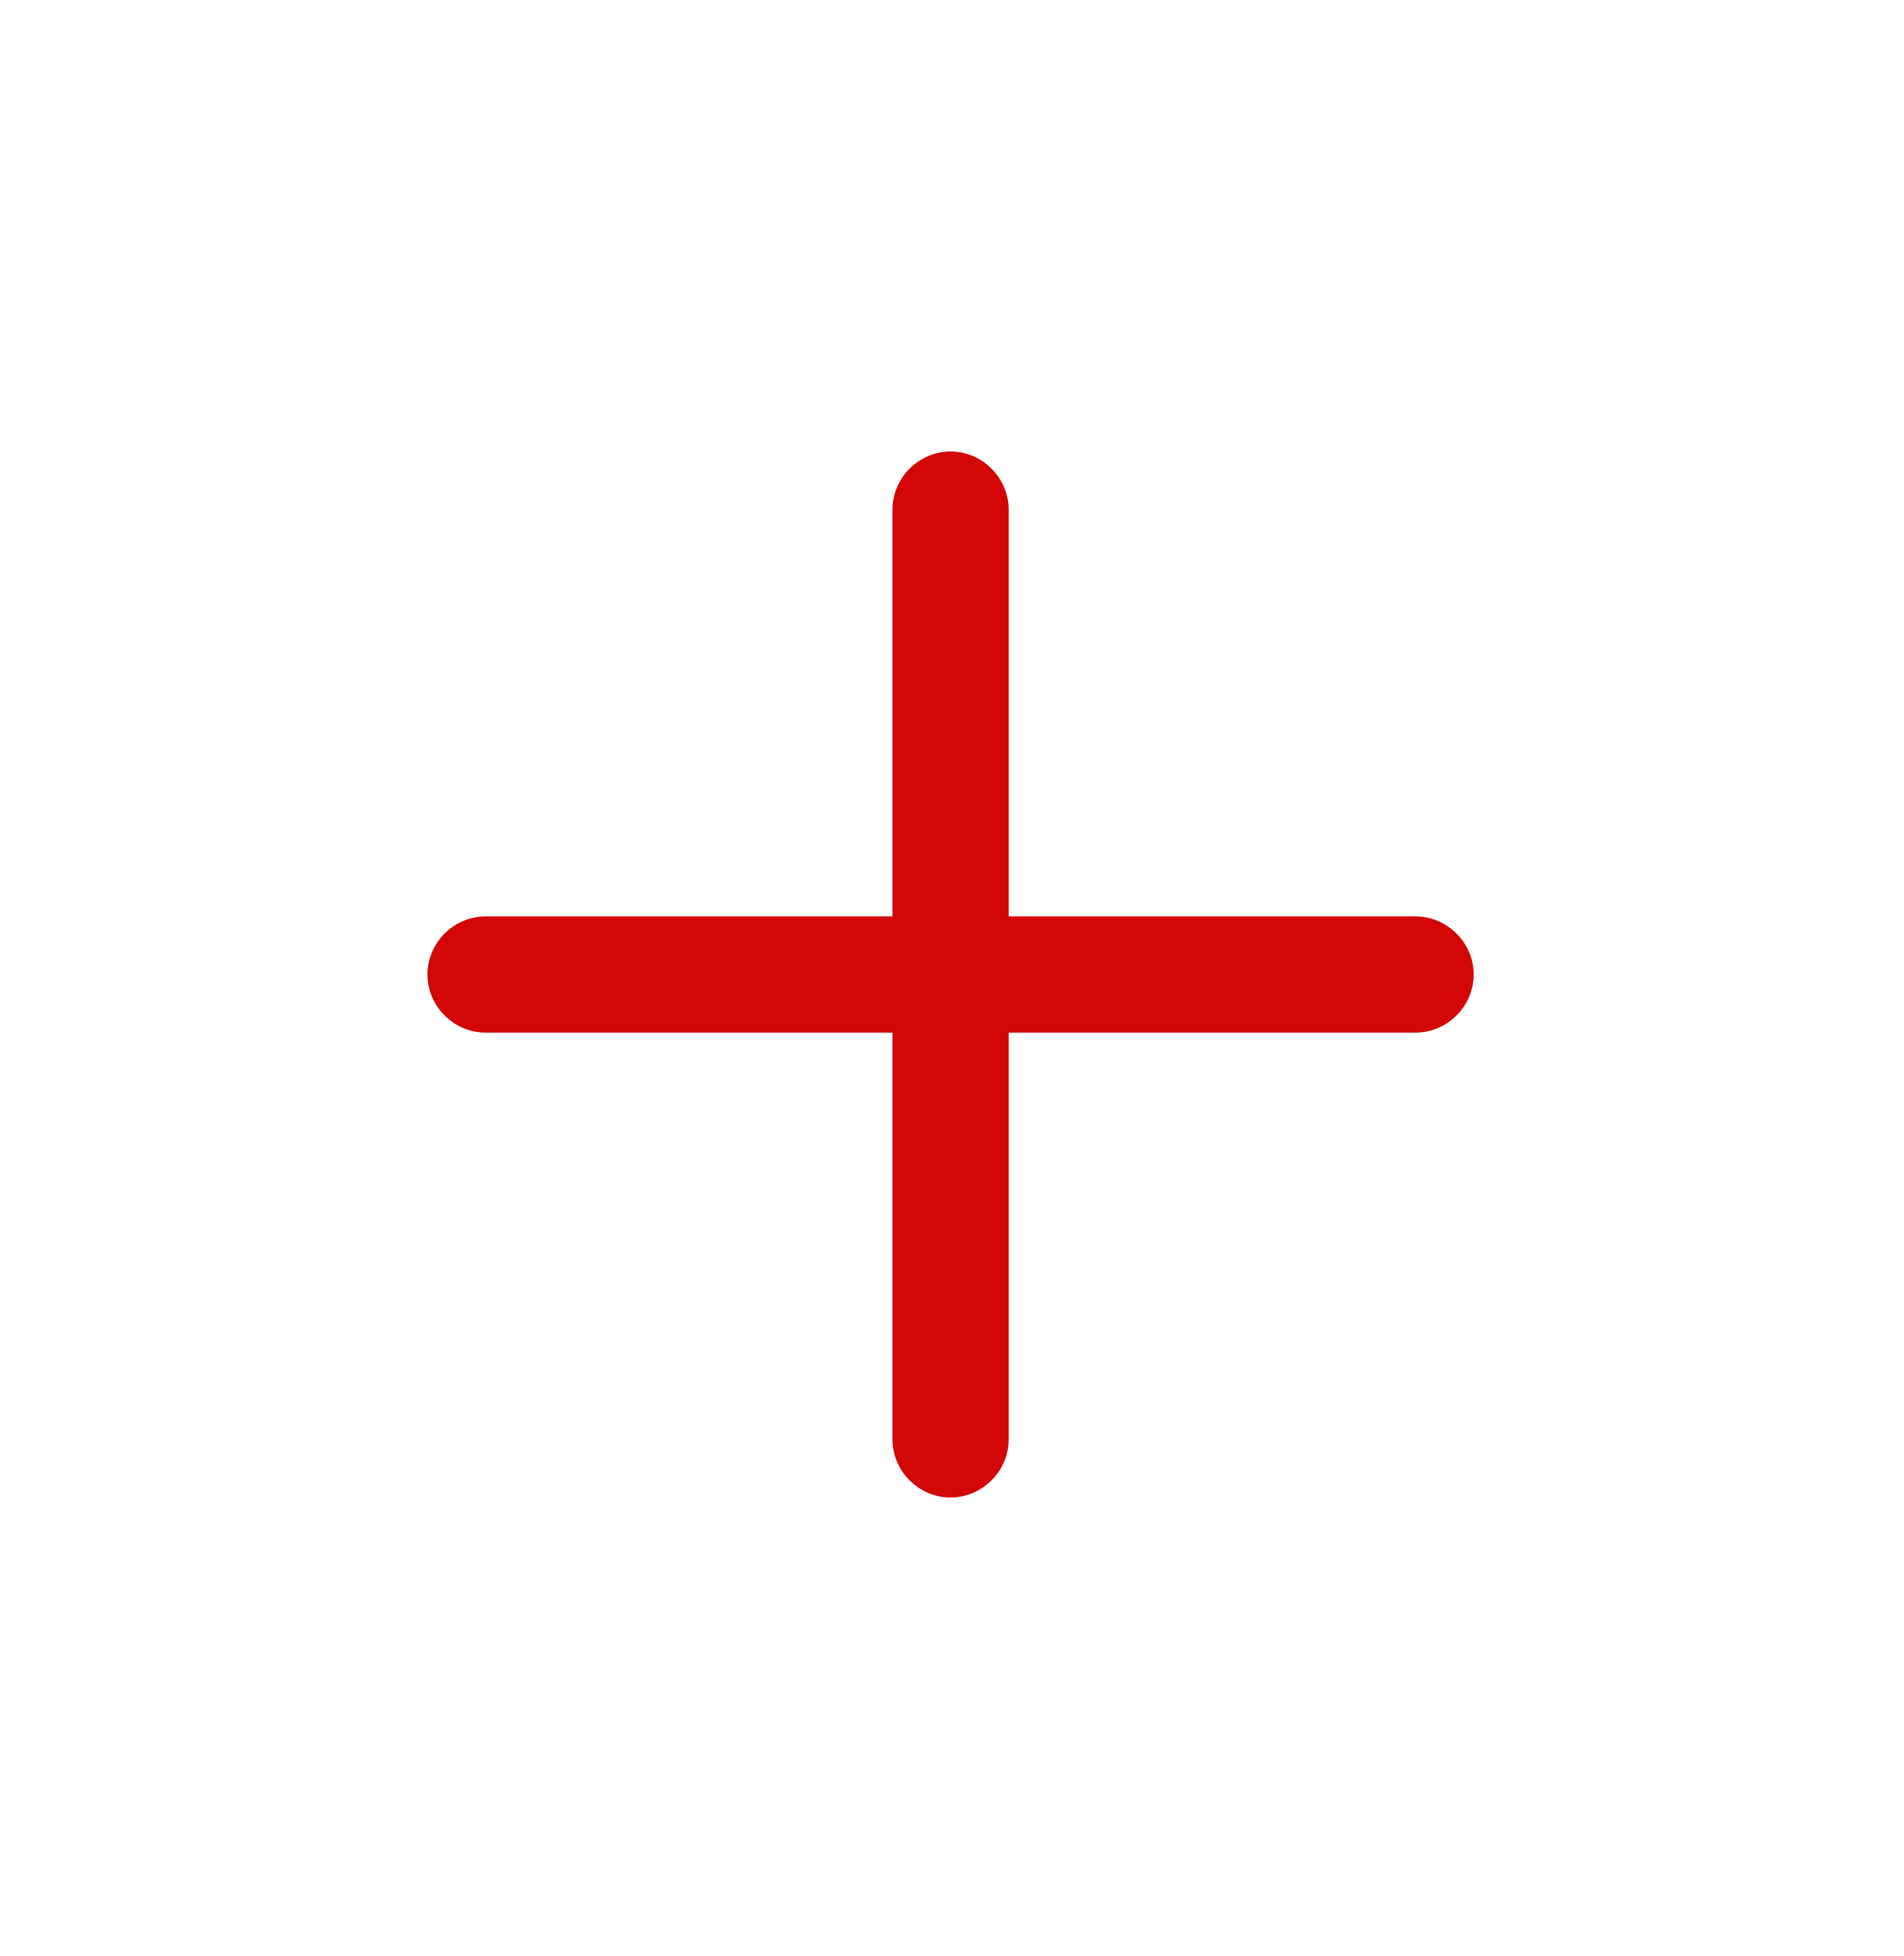
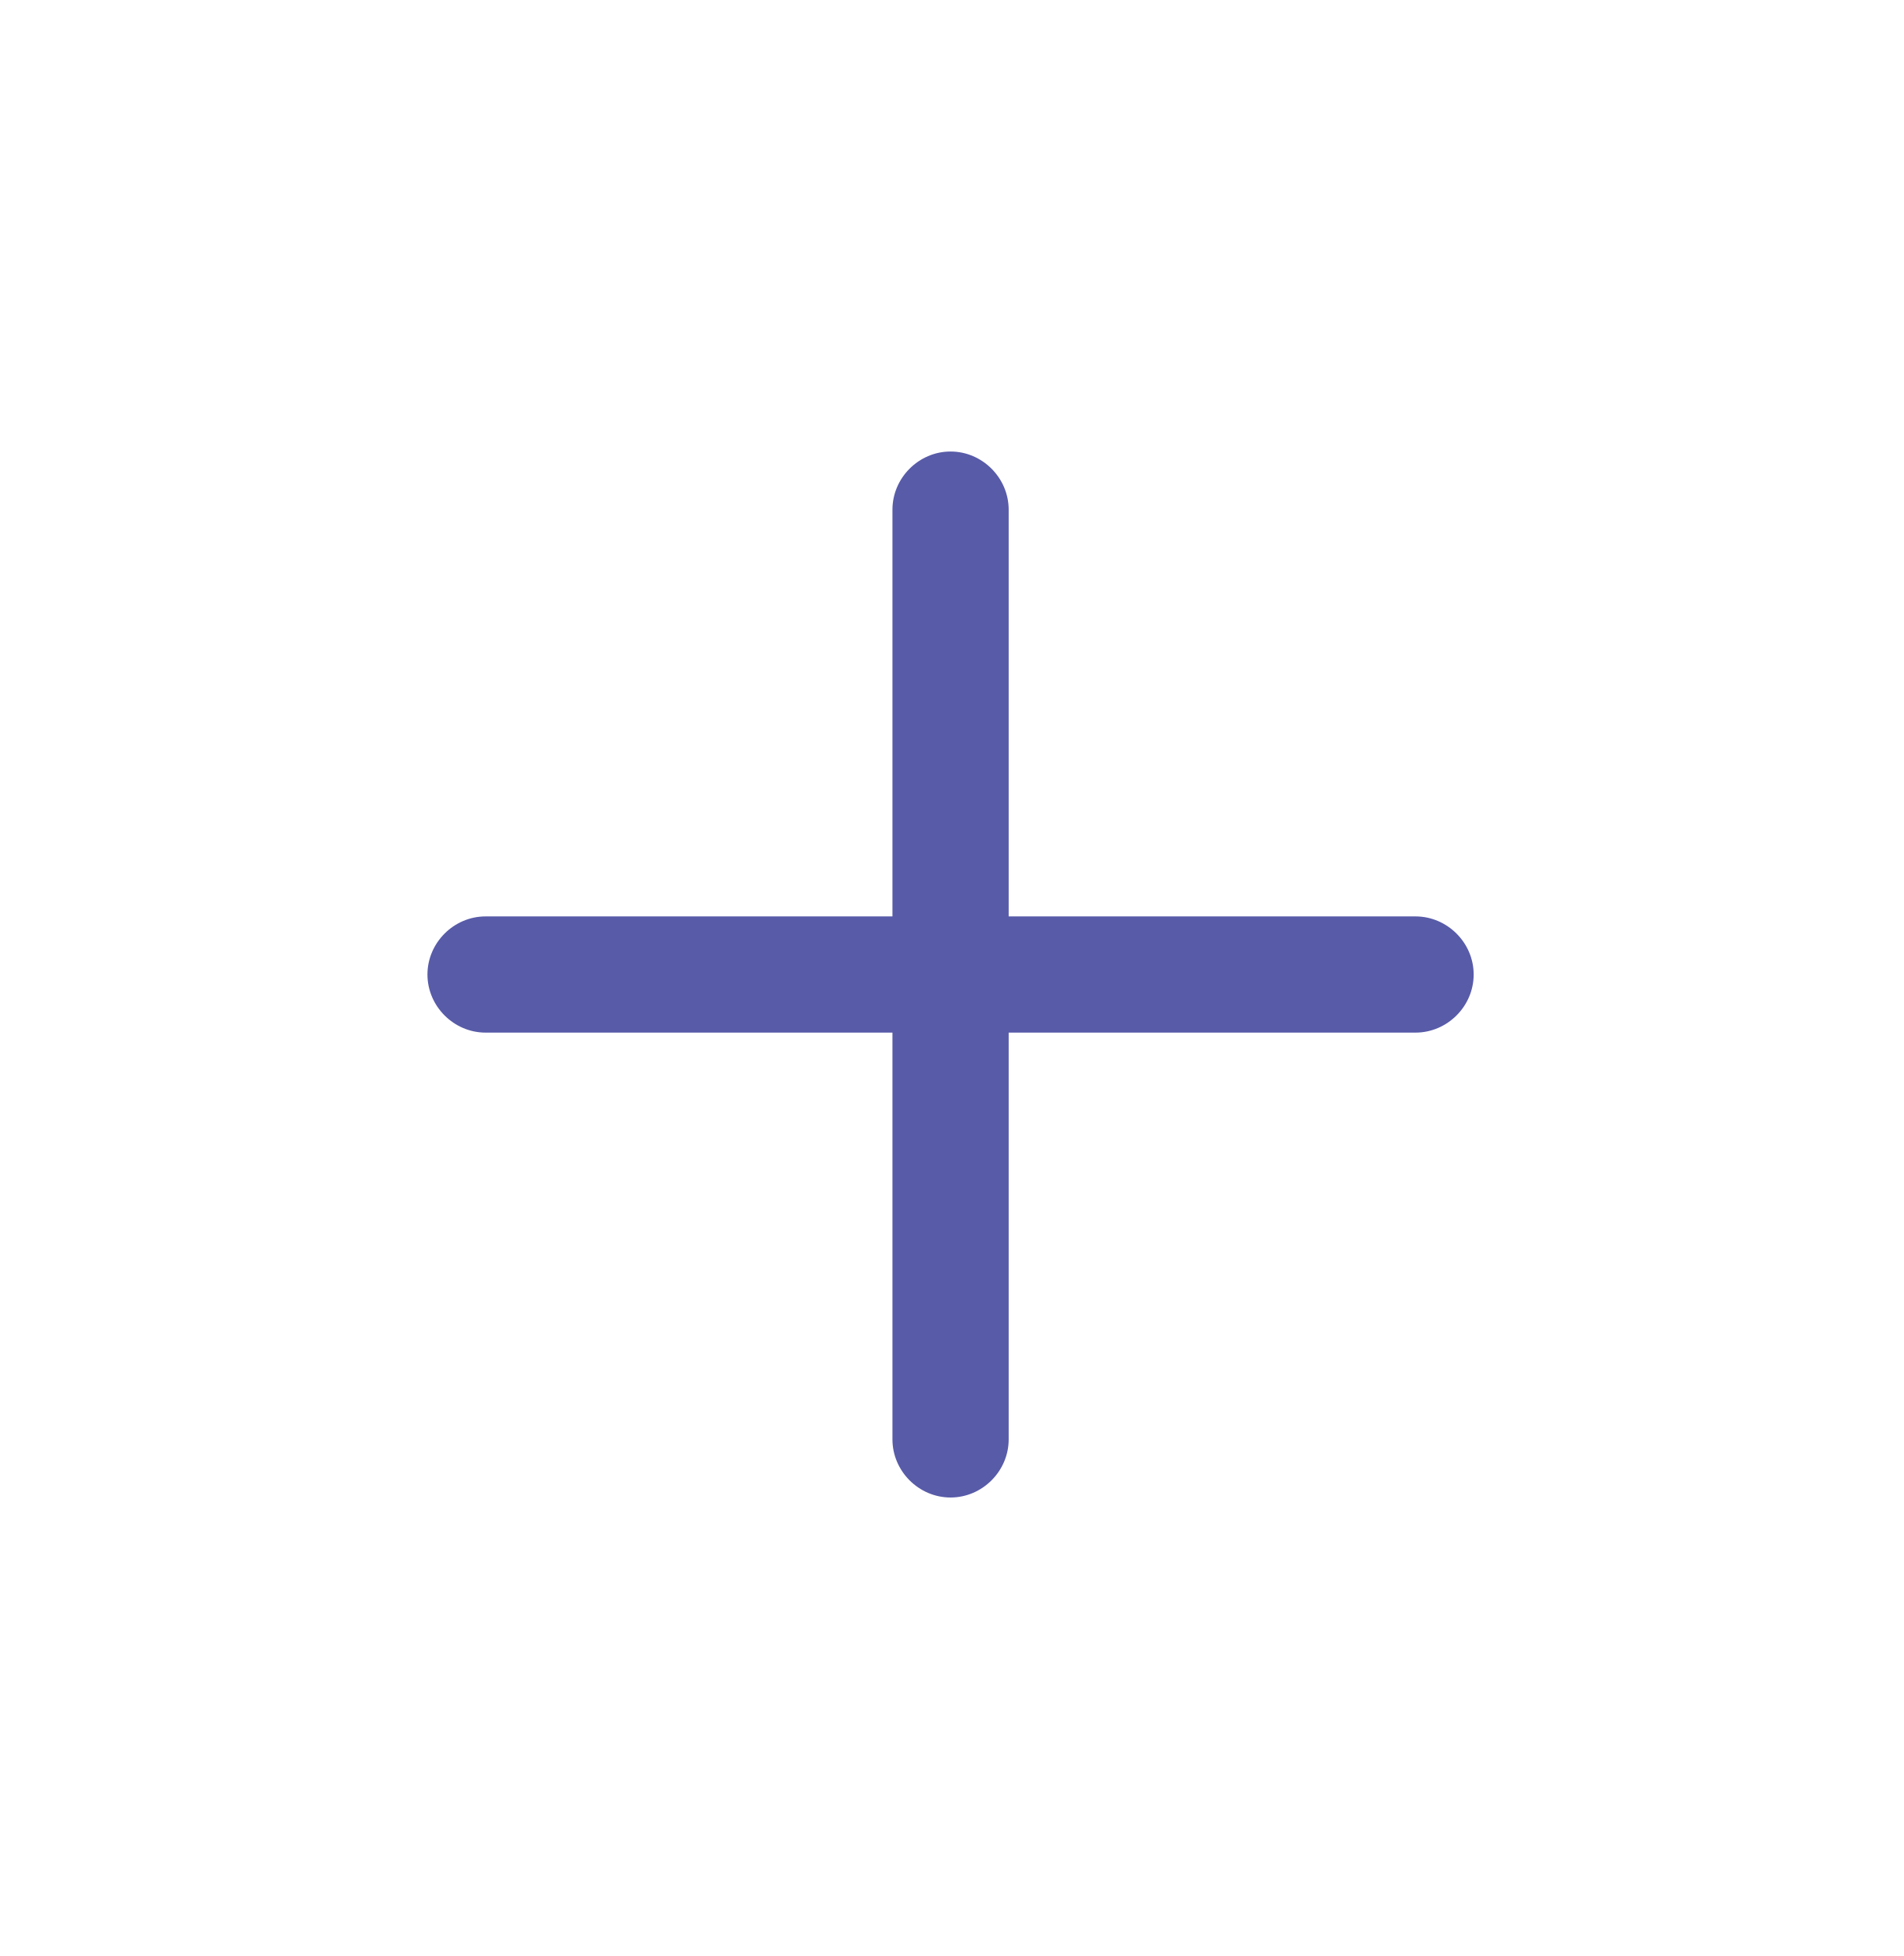
<svg xmlns="http://www.w3.org/2000/svg" width="36" height="37" viewBox="0 0 36 37" fill="none">
-   <path d="M26.77 19.533H9.183C8.583 19.533 8.084 19.035 8.084 18.434C8.084 17.833 8.583 17.335 9.183 17.335H26.77C27.371 17.335 27.87 17.833 27.87 18.434C27.87 19.035 27.371 19.533 26.77 19.533Z" fill="#D20606" />
-   <path d="M17.977 28.327C17.376 28.327 16.878 27.828 16.878 27.228V9.641C16.878 9.04 17.376 8.541 17.977 8.541C18.578 8.541 19.076 9.04 19.076 9.641V27.228C19.076 27.828 18.578 28.327 17.977 28.327Z" fill="#D20606" />
+   <path d="M26.77 19.533H9.183C8.583 19.533 8.084 19.035 8.084 18.434C8.084 17.833 8.583 17.335 9.183 17.335H26.77C27.371 17.335 27.87 17.833 27.87 18.434C27.87 19.035 27.371 19.533 26.77 19.533Z" fill="#585BA8" />
+   <path d="M17.977 28.327C17.376 28.327 16.878 27.828 16.878 27.228V9.641C16.878 9.04 17.376 8.541 17.977 8.541C18.578 8.541 19.076 9.04 19.076 9.641V27.228C19.076 27.828 18.578 28.327 17.977 28.327Z" fill="#585BA8" />
</svg>
